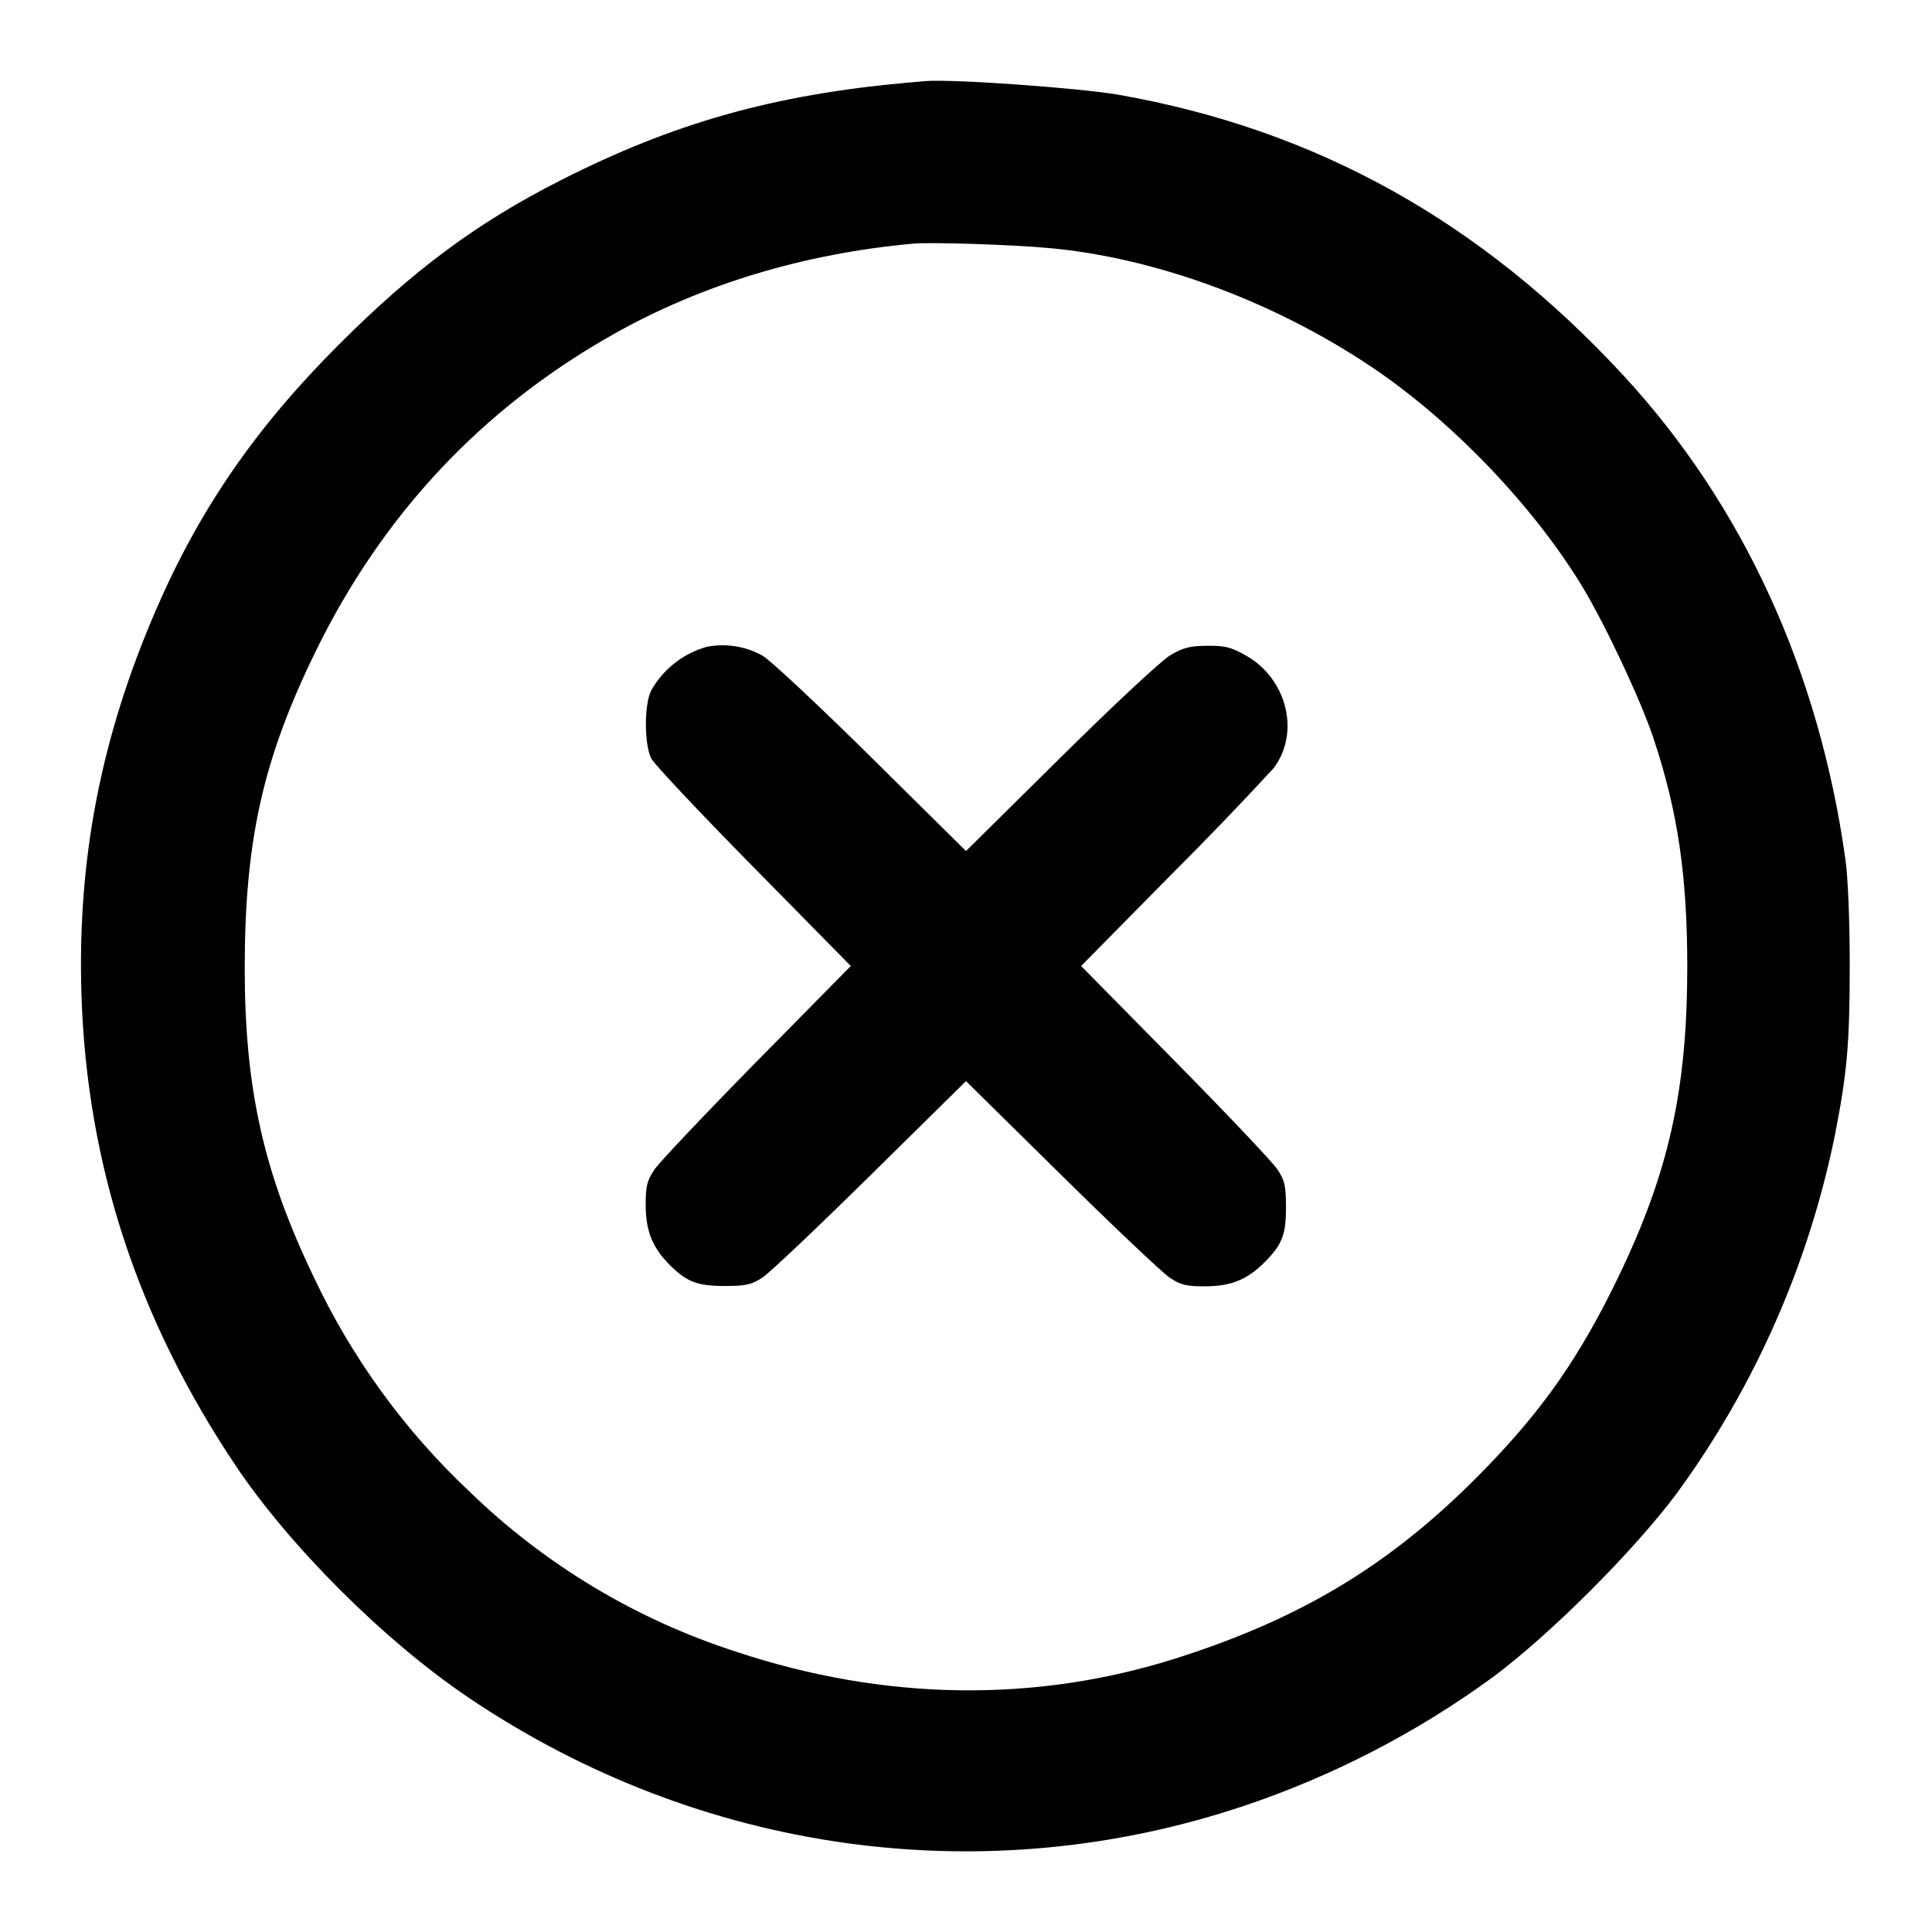
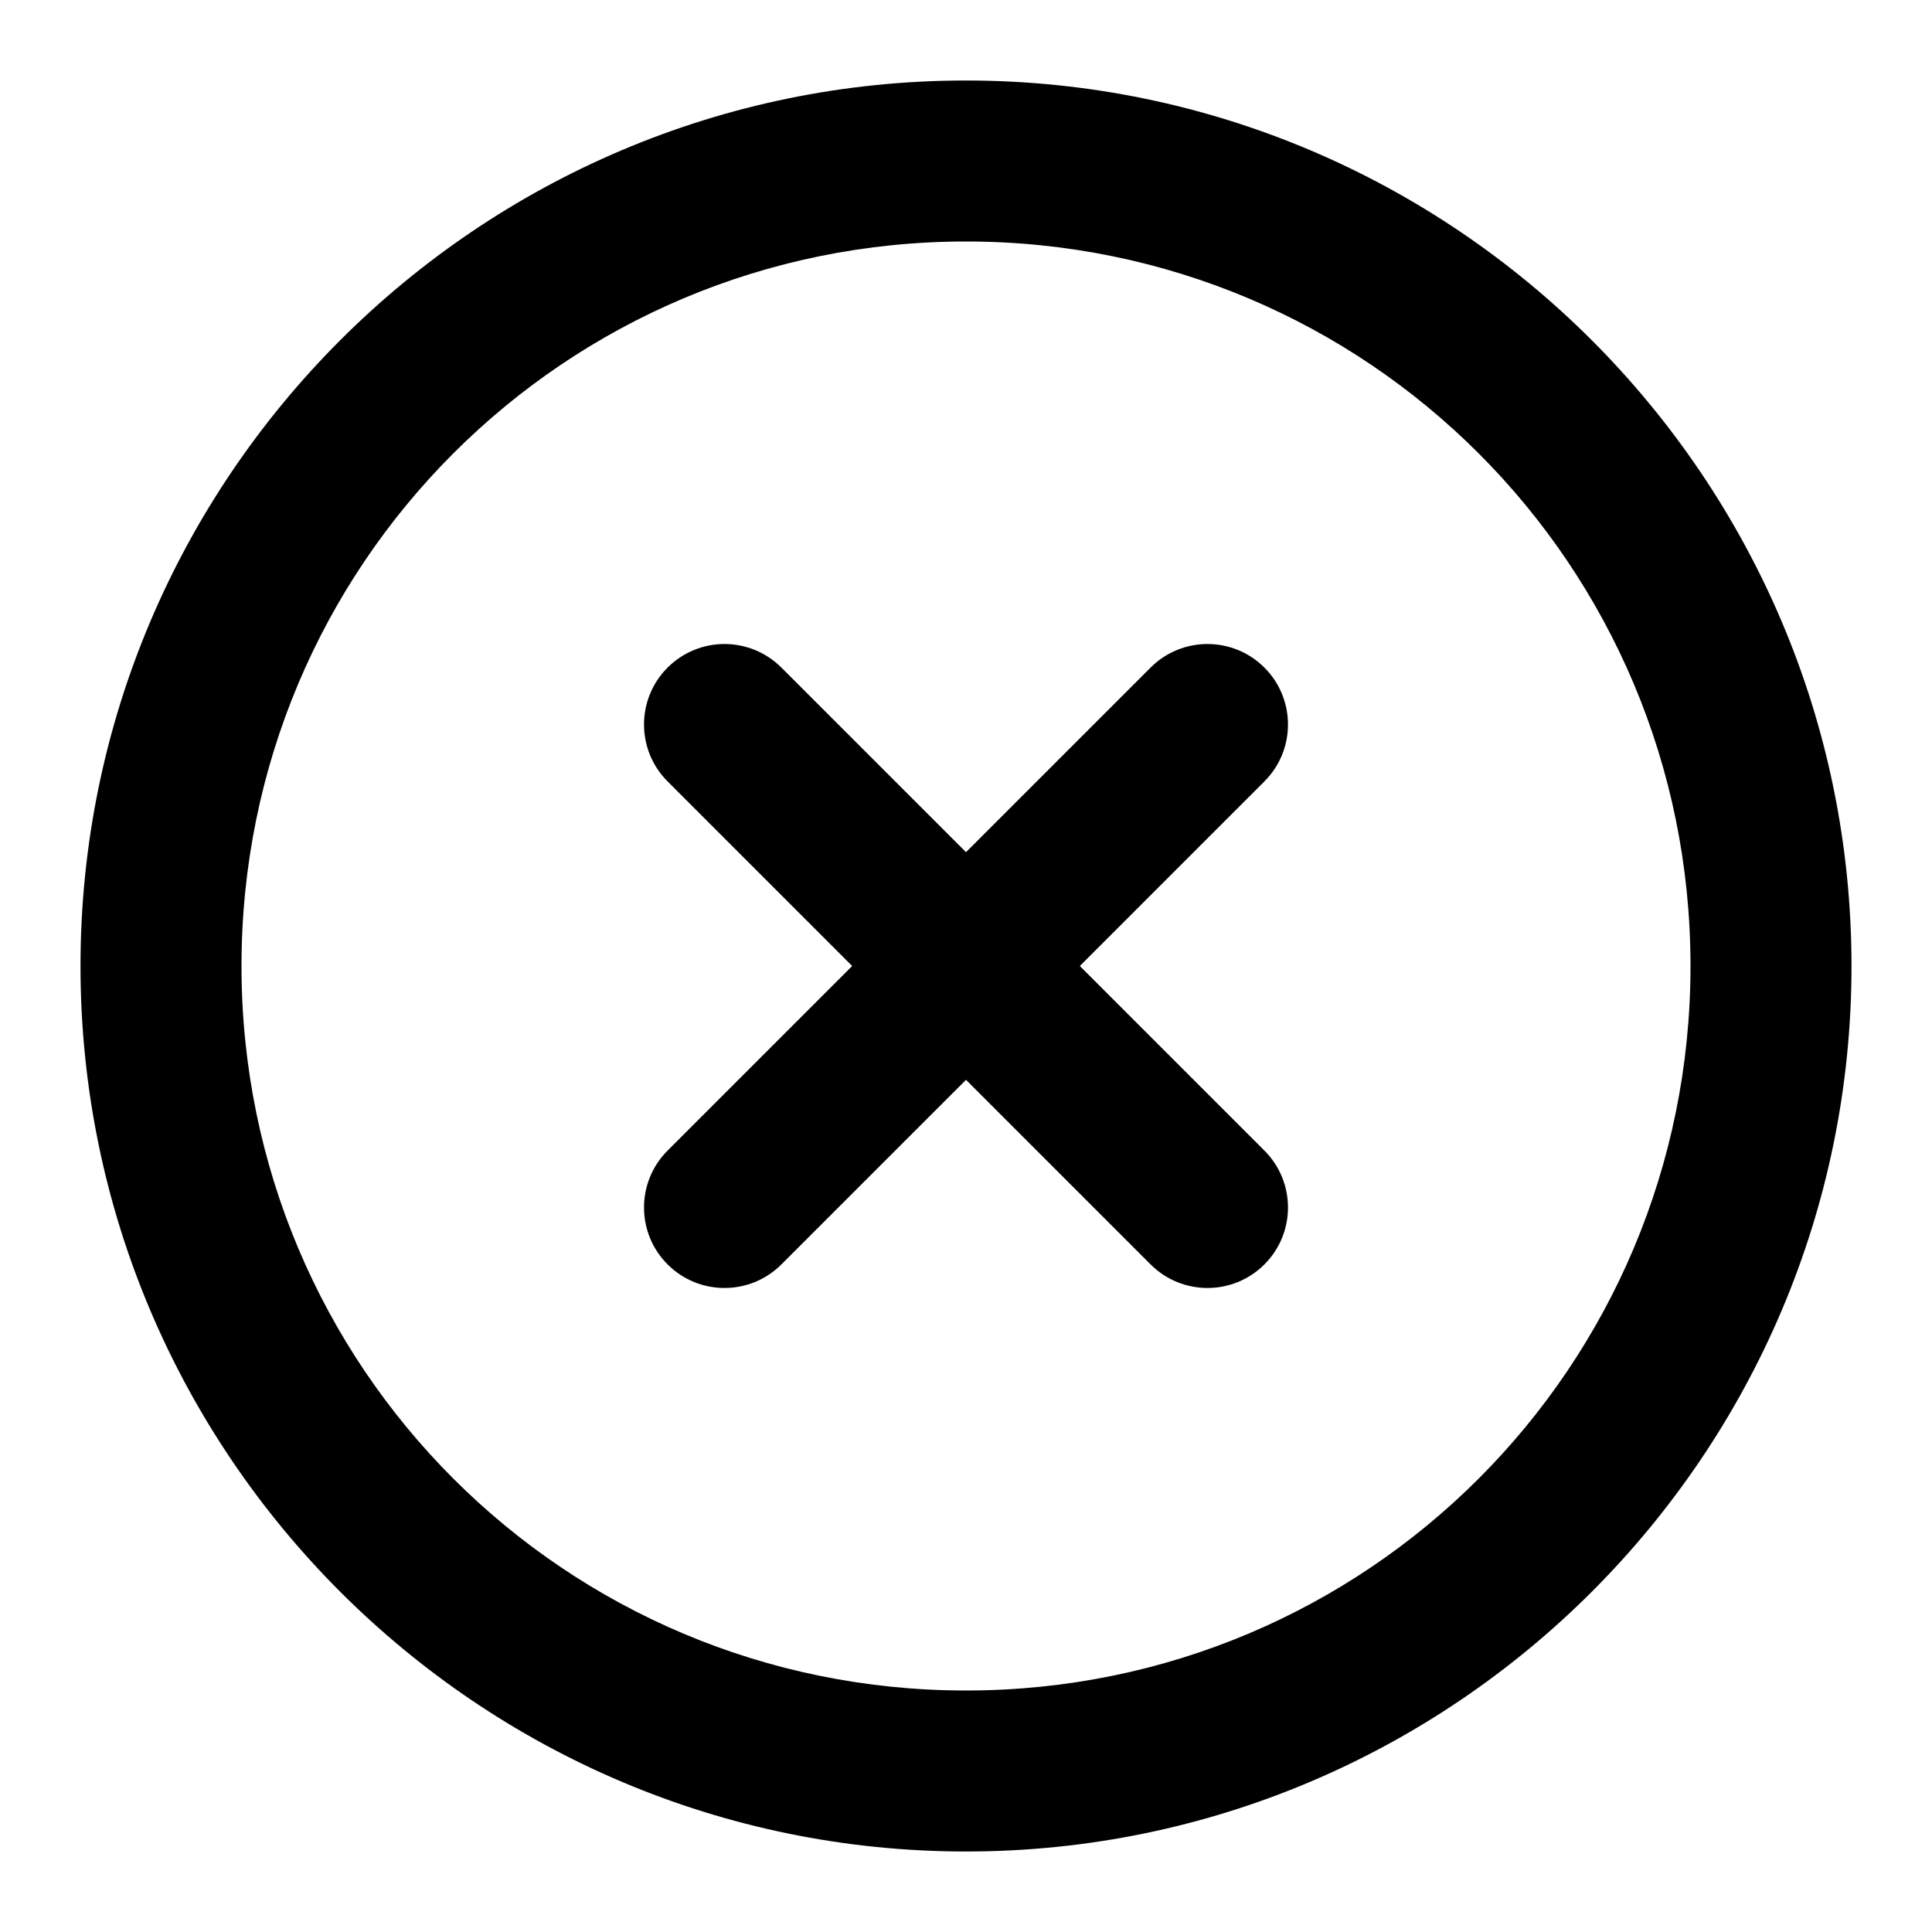
<svg xmlns="http://www.w3.org/2000/svg" viewBox="0 0 24 24">
-   <path d="M11.26 1.028c-1.648.149-2.892.499-4.292 1.21-1.038.526-1.829 1.112-2.763 2.047-1.033 1.034-1.726 2.04-2.269 3.295-.683 1.579-.977 3.1-.924 4.777.067 2.106.694 4.022 1.911 5.843.676 1.01 1.853 2.184 2.897 2.888 2.869 1.936 6.395 2.429 9.628 1.347a11.4 11.4 0 0 0 3.093-1.598c.717-.533 1.763-1.578 2.296-2.296a11.4 11.4 0 0 0 1.957-4.441c.152-.772.184-1.147.184-2.1 0-.563-.021-1.092-.053-1.32-.327-2.347-1.274-4.41-2.761-6.019-1.77-1.914-3.814-3.051-6.264-3.483-.484-.085-2.058-.197-2.4-.171zm1.768 2.053c1.328.12 2.797.662 4.017 1.482.993.668 2.004 1.723 2.611 2.724.283.467.723 1.403.881 1.875.304.908.423 1.713.423 2.846-.001 1.534-.229 2.555-.861 3.865-.473.978-.927 1.631-1.657 2.381-1.121 1.152-2.235 1.836-3.816 2.341-1.761.563-3.641.536-5.485-.078a8.5 8.5 0 0 1-3.317-1.996A8.8 8.8 0 0 1 3.9 15.869c-.625-1.298-.86-2.347-.86-3.841.001-1.59.226-2.595.88-3.934.833-1.705 2.071-3.024 3.7-3.942 1.097-.618 2.365-1.002 3.72-1.125.227-.021 1.205.011 1.688.054M8.78 8.035a1.15 1.15 0 0 0-.689.539c-.09.169-.09.678.001.851.035.068.607.676 1.271 1.35L10.569 12l-1.167 1.184c-.641.652-1.215 1.258-1.274 1.347-.092.139-.108.205-.107.446.002.318.085.523.302.74.209.208.344.259.684.258.264-.001.33-.016.466-.106.087-.057.692-.63 1.343-1.272L12 13.43l1.184 1.167c.651.642 1.258 1.216 1.347 1.275.139.092.205.108.446.107.321-.002.52-.084.739-.306.214-.217.26-.339.259-.68-.001-.264-.016-.33-.106-.466-.057-.087-.63-.692-1.272-1.343L13.43 12l1.14-1.156a43 43 0 0 0 1.25-1.3c.334-.438.17-1.11-.341-1.4-.186-.105-.259-.124-.482-.122-.215.002-.299.023-.457.116-.11.064-.704.618-1.367 1.274L12 10.572l-1.173-1.16c-.645-.638-1.255-1.209-1.356-1.268a1.02 1.02 0 0 0-.691-.109" />
+   <path d="M12 1C5.937 1 1 5.937 1 12s4.937 11 11 11 11-4.937 11-11S18.063 1 12 1m0 2c4.982 0 9 4.018 9 9s-4.018 9-9 9-9-4.018-9-9 4.018-9 9-9M9 8a1 1 0 0 0-.707.293 1 1 0 0 0 0 1.414L10.586 12l-2.293 2.293a1 1 0 0 0 0 1.414 1 1 0 0 0 1.414 0L12 13.414l2.293 2.293a1 1 0 0 0 1.414 0 1 1 0 0 0 0-1.414L13.414 12l2.293-2.293a1 1 0 0 0 0-1.414 1 1 0 0 0-1.414 0L12 10.586 9.707 8.293A1 1 0 0 0 9 8" />
</svg>
